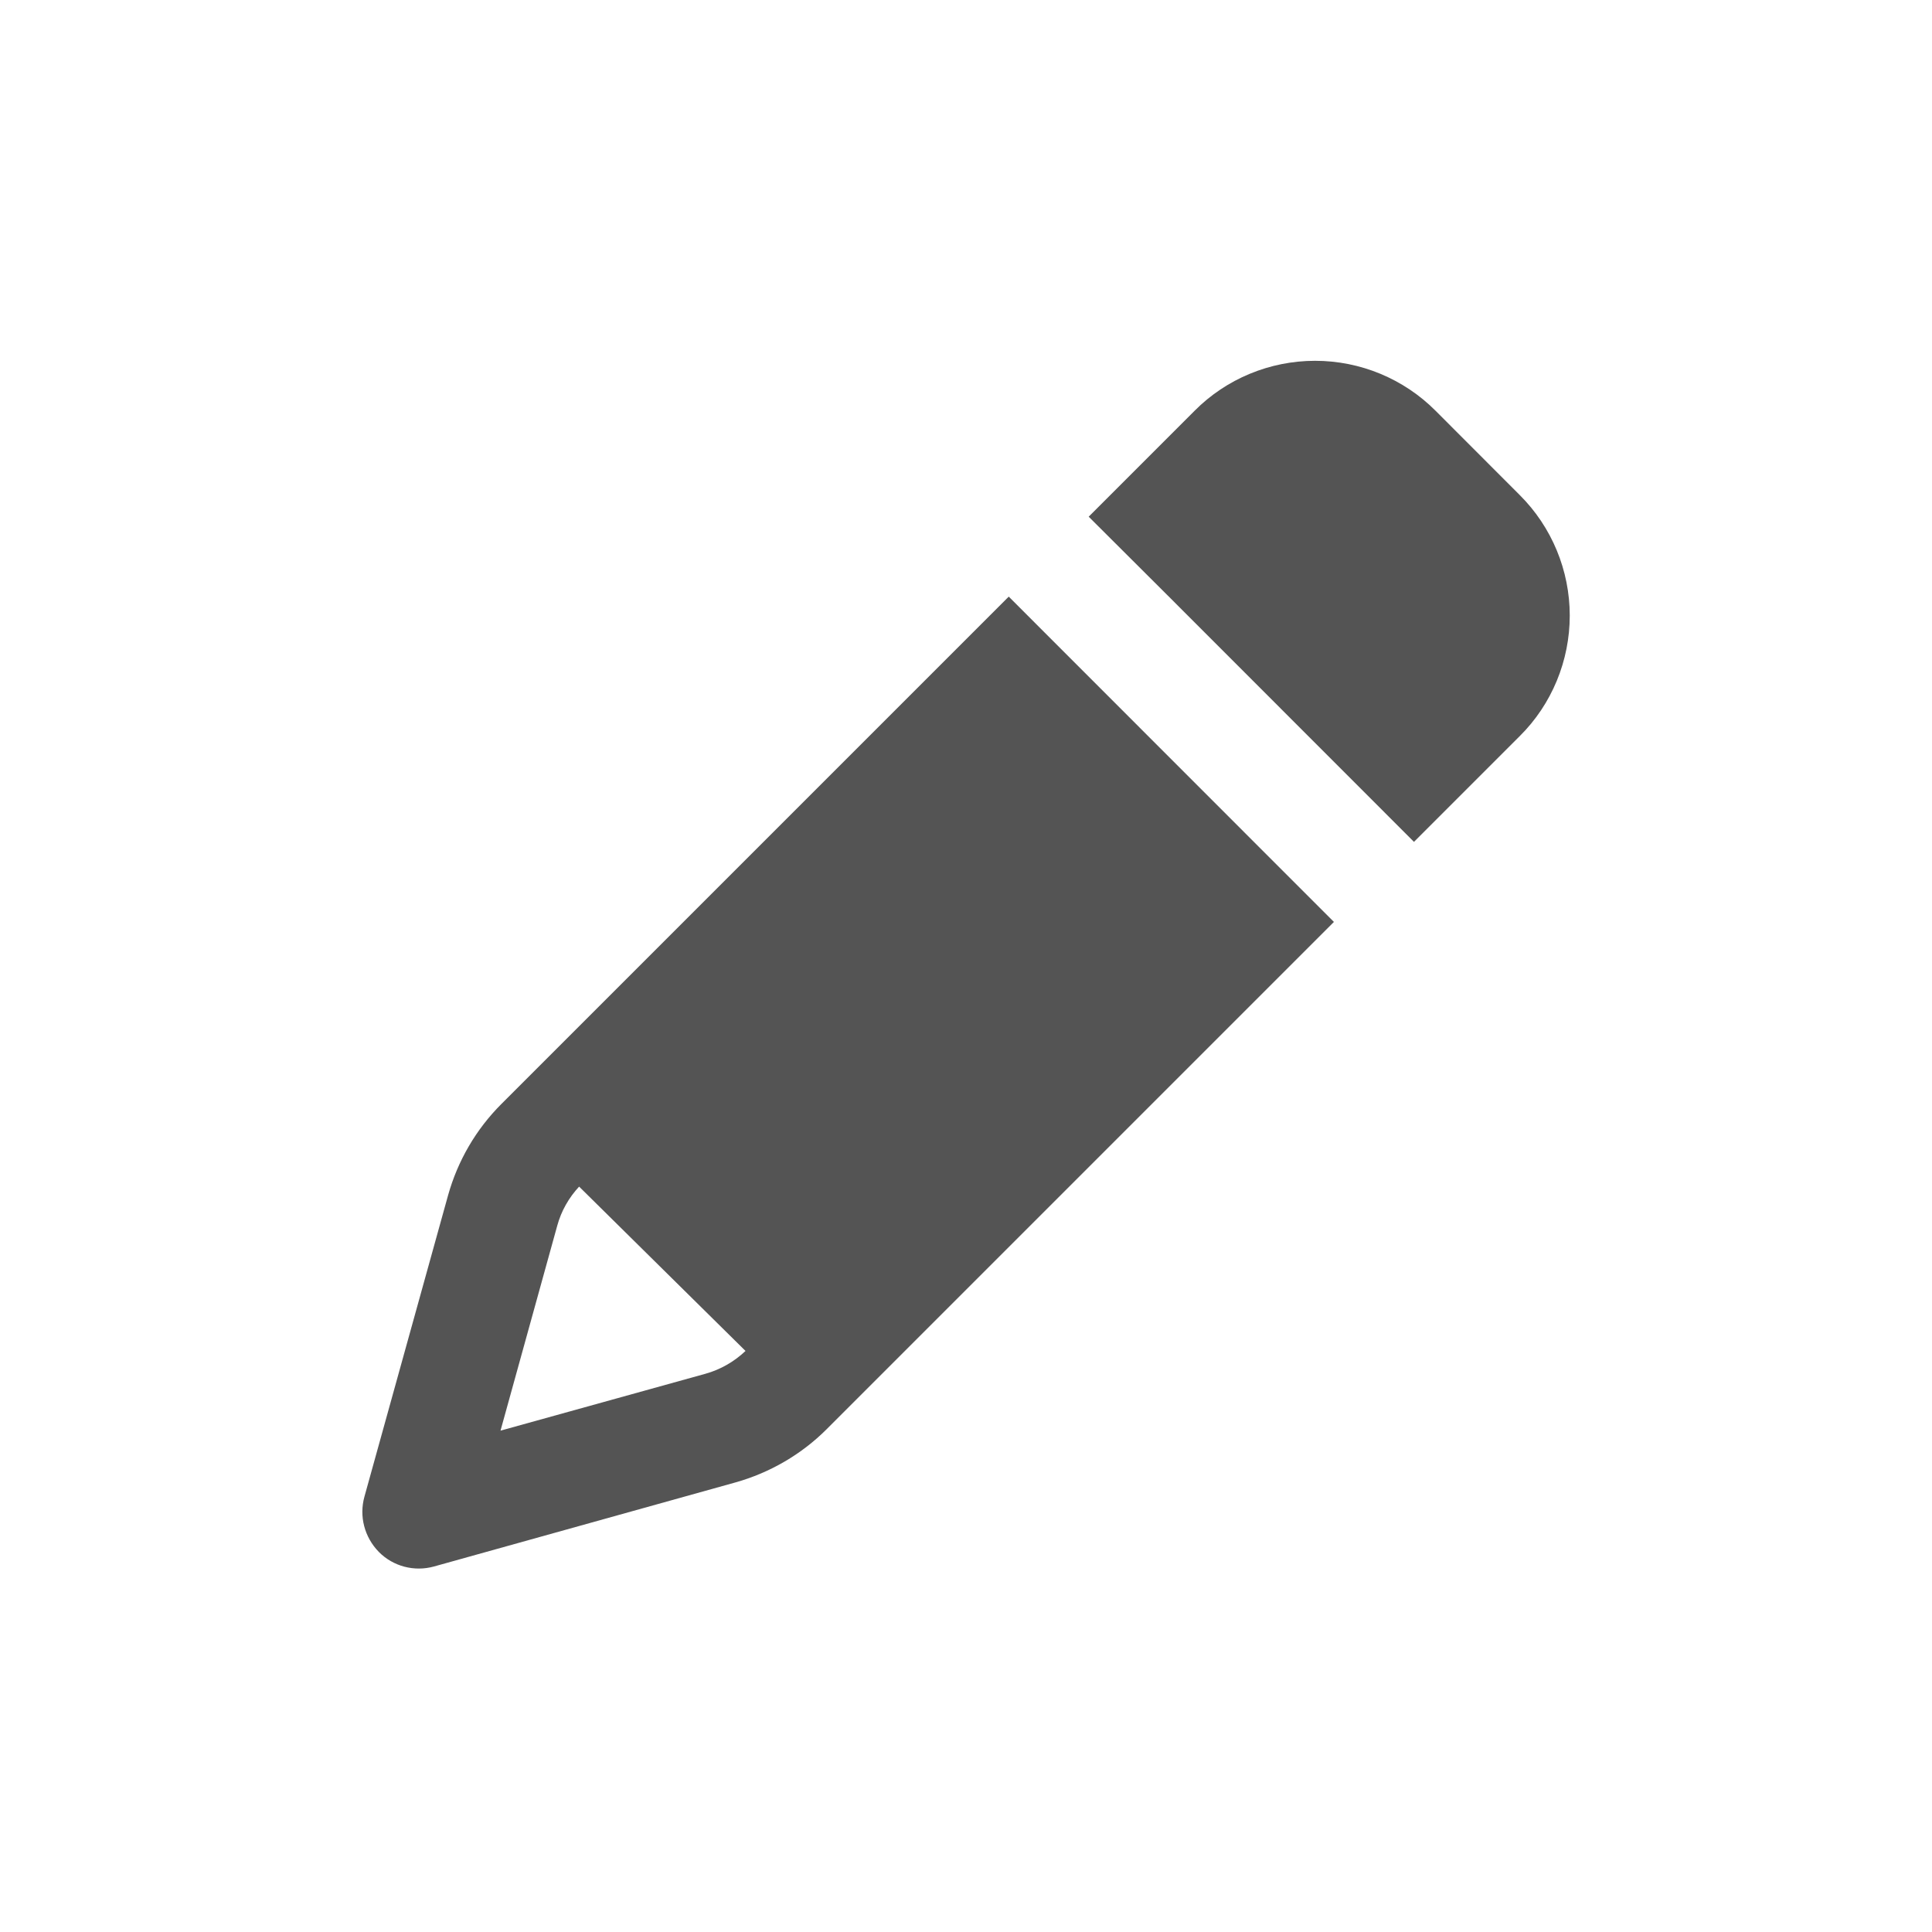
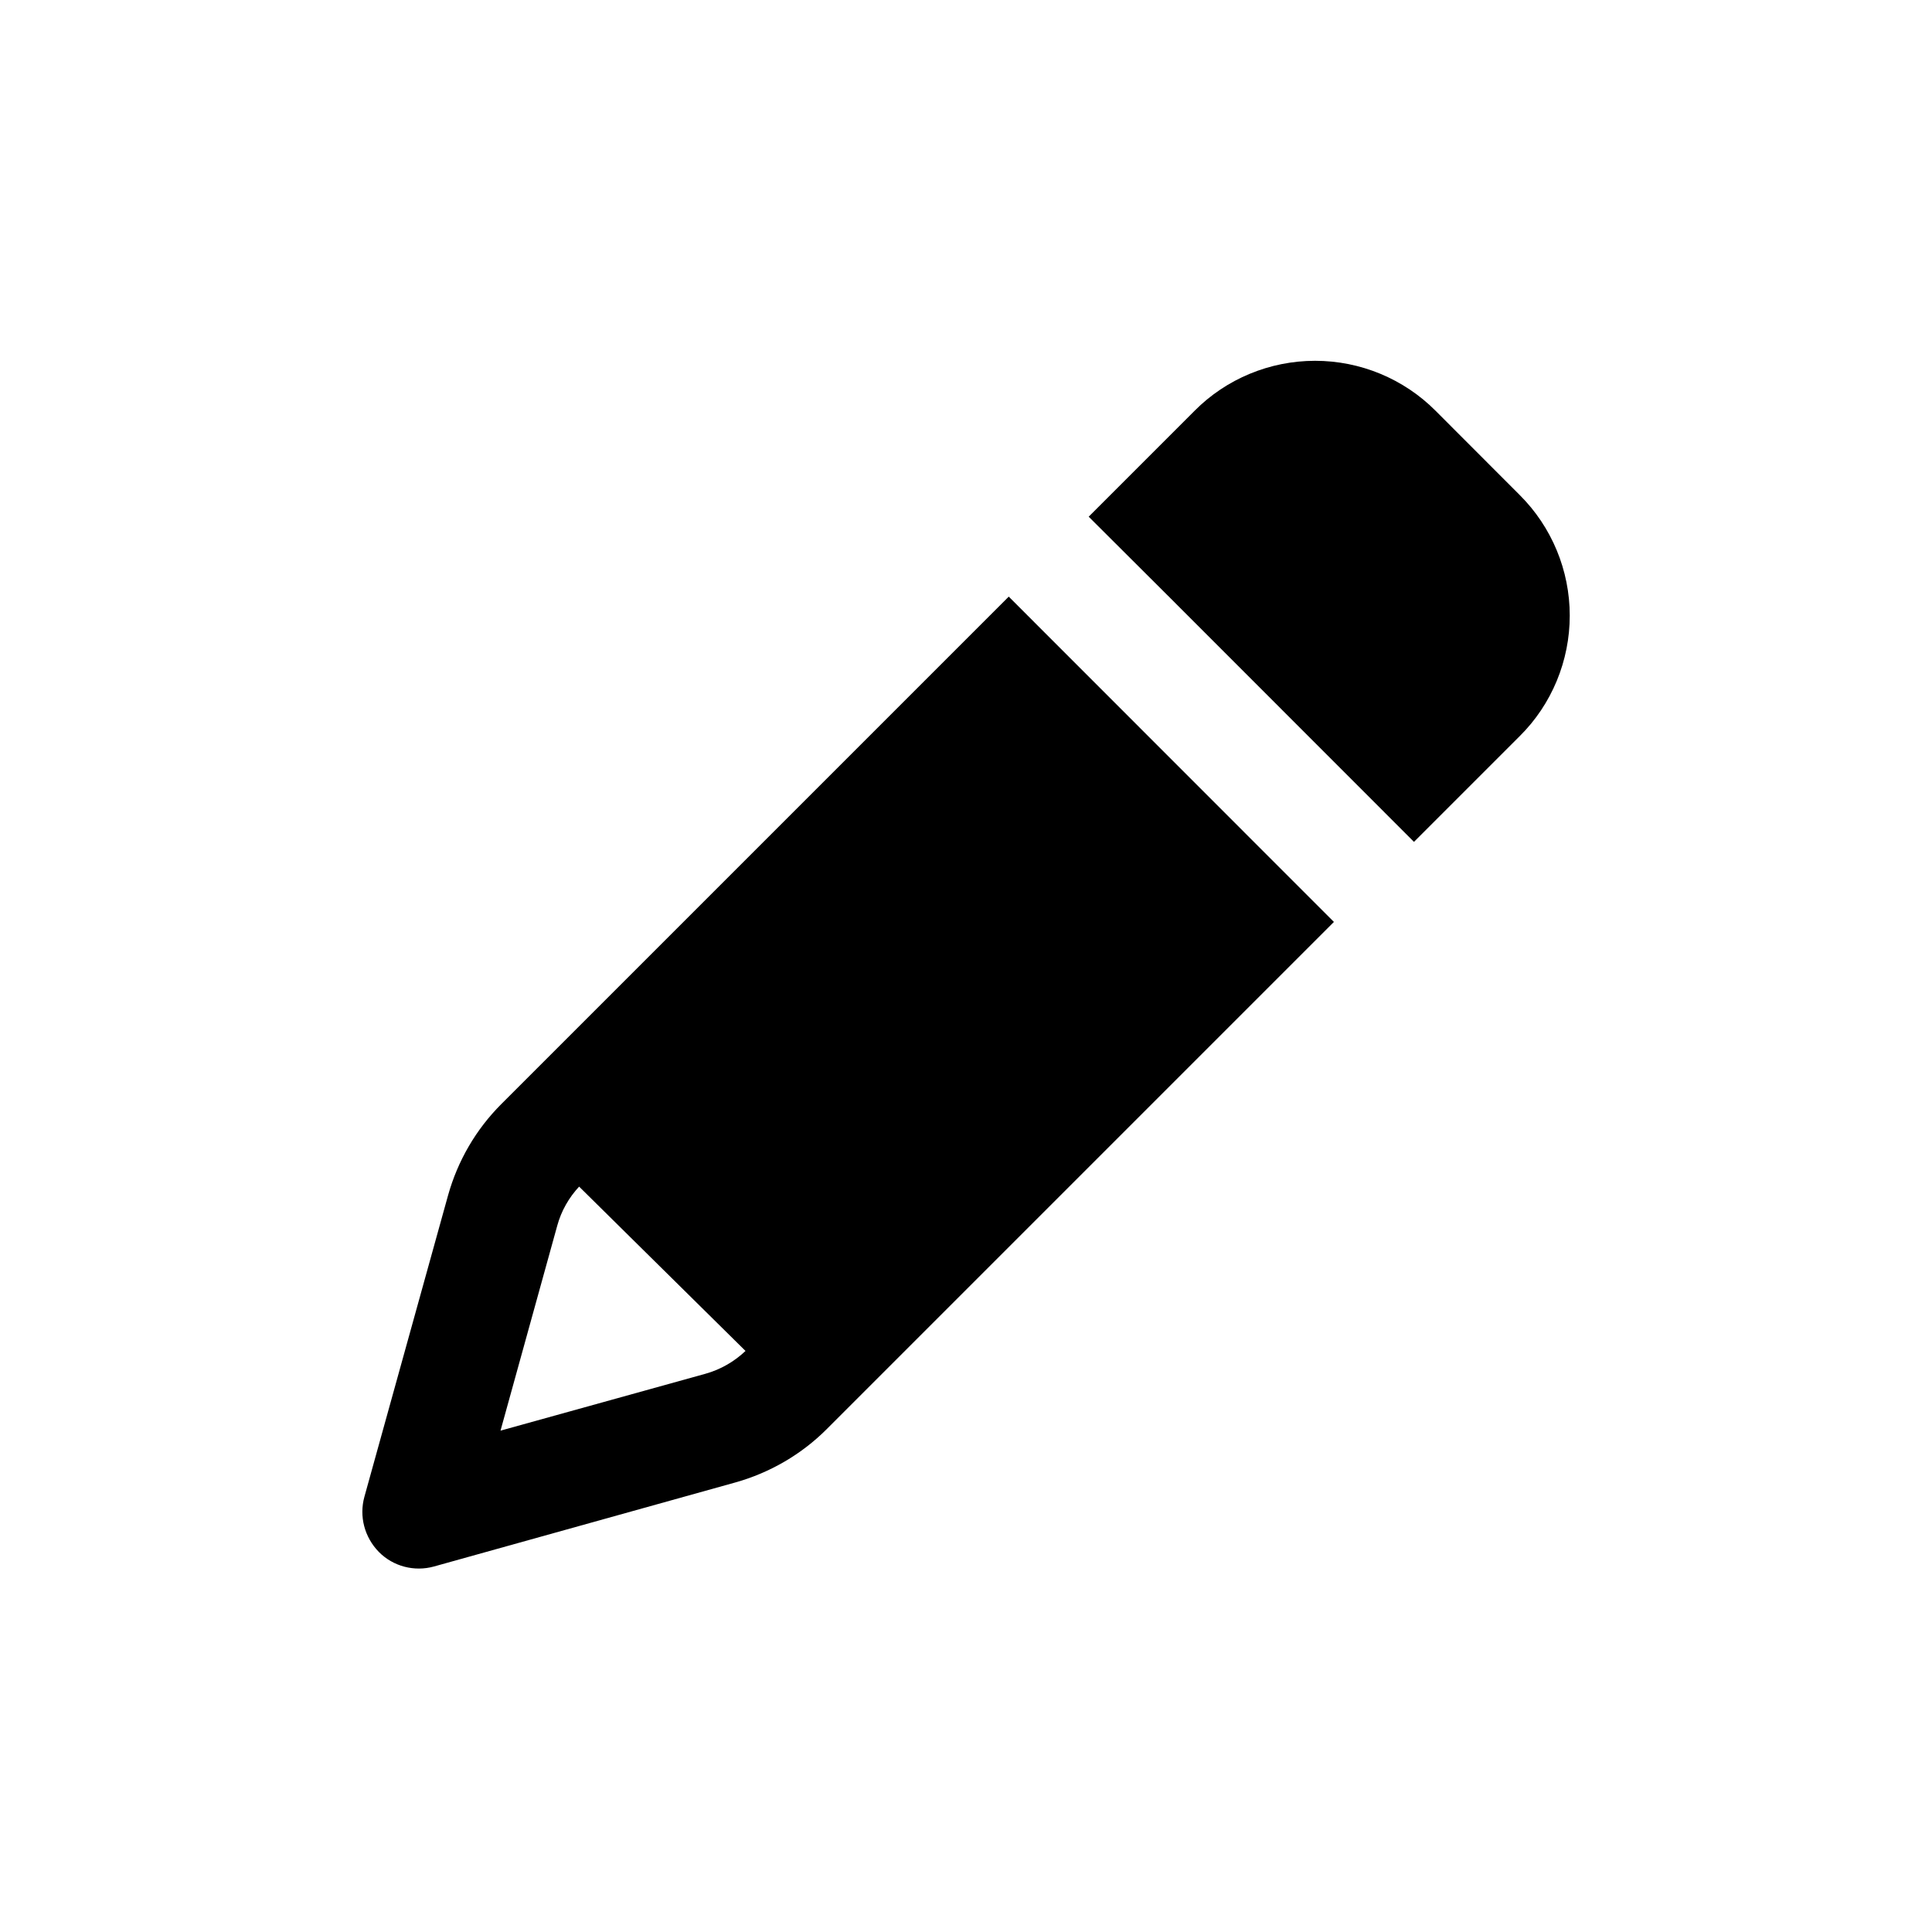
<svg xmlns="http://www.w3.org/2000/svg" width="16" height="16" viewBox="0 0 16 16" fill="none">
-   <path d="M3.711 9.898C3.791 9.613 3.941 9.354 4.152 9.143L7.691 5.604L8.354 4.941L10.385 6.973L11.047 7.635L10.385 8.297L6.846 11.836C6.637 12.045 6.375 12.197 6.09 12.277L3.594 12.973C3.432 13.018 3.256 12.973 3.137 12.852C3.018 12.73 2.973 12.557 3.018 12.395L3.711 9.898ZM4.797 9.826C4.711 9.918 4.648 10.029 4.615 10.15L4.145 11.848L5.842 11.377C5.967 11.342 6.08 11.277 6.174 11.188L4.795 9.826H4.797ZM11.711 6.973L9.68 4.941L9.016 4.279L9.893 3.402C10.156 3.137 10.516 2.988 10.891 2.988C11.266 2.988 11.625 3.137 11.889 3.402L12.586 4.1C12.852 4.365 13 4.725 13 5.098C13 5.471 12.852 5.832 12.586 6.096L11.709 6.973H11.711Z" fill="#545454" />
+   <path d="M3.711 9.898C3.791 9.613 3.941 9.354 4.152 9.143L7.691 5.604L8.354 4.941L10.385 6.973L11.047 7.635L10.385 8.297L6.846 11.836C6.637 12.045 6.375 12.197 6.09 12.277L3.594 12.973C3.432 13.018 3.256 12.973 3.137 12.852C3.018 12.73 2.973 12.557 3.018 12.395L3.711 9.898ZM4.797 9.826C4.711 9.918 4.648 10.029 4.615 10.15L4.145 11.848L5.842 11.377C5.967 11.342 6.08 11.277 6.174 11.188L4.795 9.826H4.797ZM11.711 6.973L9.68 4.941L9.016 4.279L9.893 3.402C10.156 3.137 10.516 2.988 10.891 2.988C11.266 2.988 11.625 3.137 11.889 3.402L12.586 4.1C12.852 4.365 13 4.725 13 5.098C13 5.471 12.852 5.832 12.586 6.096L11.709 6.973H11.711Z" fill="currentColor" />
</svg>
